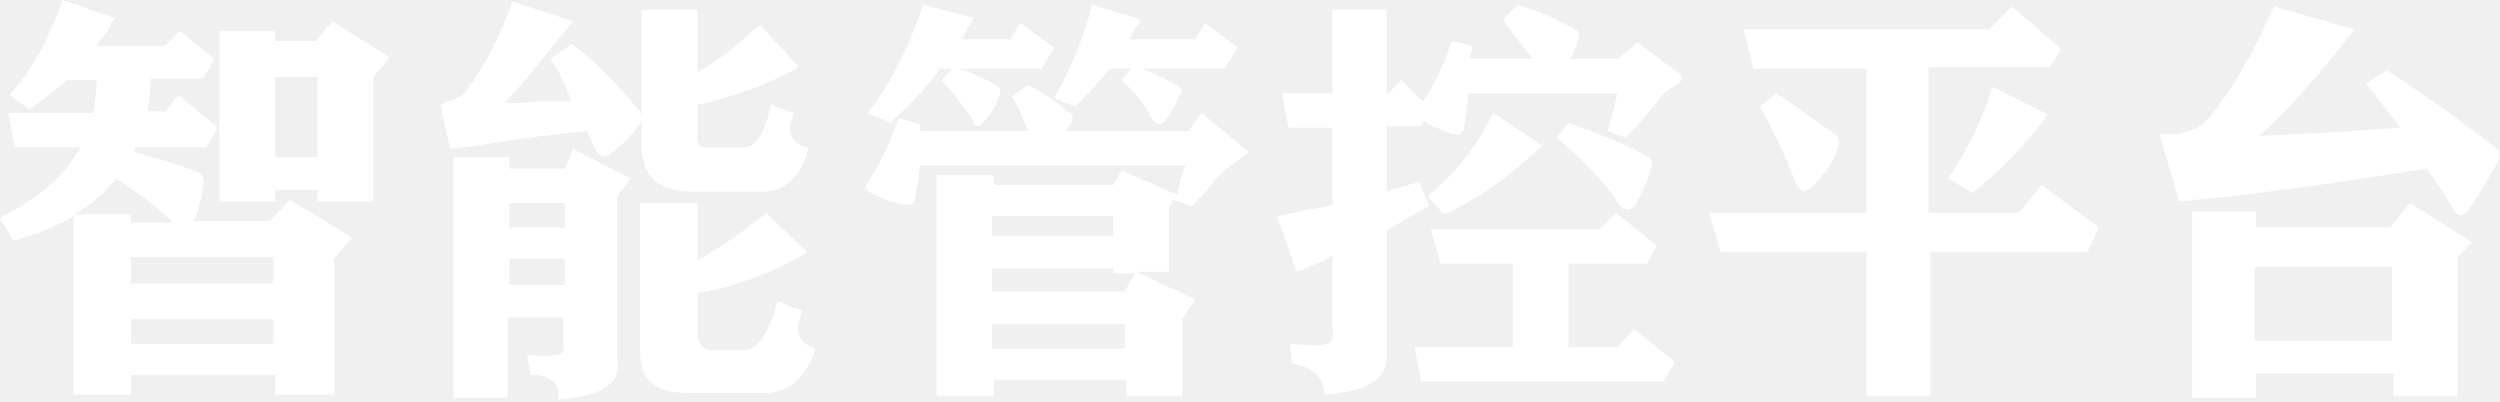
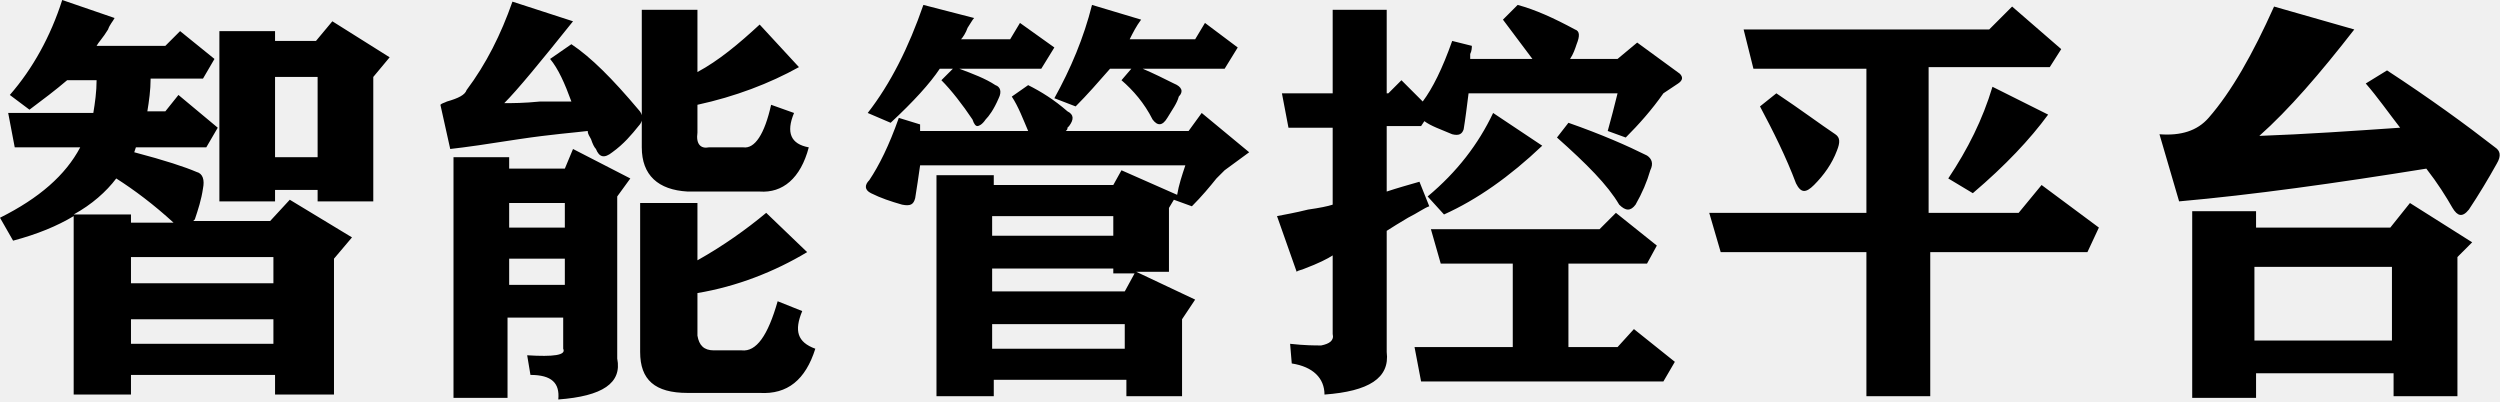
- <svg xmlns="http://www.w3.org/2000/svg" version="1.1" id="图层_1" x="0" y="0" viewBox="0 0 152.7 24.5" xml:space="preserve">
-   <style>.st0{fill:#fff}</style>
-   <path class="st0" d="M.6 5.8C2 4.2 3.1 2.2 3.8 0L7 1.1c-.1.2-.3.4-.4.7-.3.5-.6.8-.7 1h4.2l.9-.9 2.1 1.7-.7 1.2H9.2c0 .7-.1 1.4-.2 2h1.1l.8-1 2.4 2-.7 1.2H8.3l-.1.3c1.9.5 3.1.9 3.8 1.2.4.1.5.5.4 1-.1.7-.3 1.3-.5 1.9l-.1.1h4.7l1.2-1.3 3.8 2.3-1.1 1.3v8.3h-3.6v-1.2H8v1.2H4.5V13.2c-1 .6-2.2 1.1-3.7 1.5L0 13.3c2.4-1.2 4-2.6 4.9-4.3h-4L.5 6.9h5.2c.1-.6.2-1.3.2-2H4.1c-.7.6-1.5 1.2-2.3 1.8L.6 5.8zM8 13.1v.5h2.6c-1.2-1.1-2.4-2-3.5-2.7-.6.8-1.5 1.6-2.6 2.2H8zm0 2.6v1.6h8.7v-1.6H8zm0 3.8V21h8.7v-1.5H8zm5.4-17.6h3.4v.6h2.5l1-1.2 3.5 2.2-1 1.2v7.6h-3.4v-.7h-2.6v.7h-3.4V1.9zm3.4 2.8v4.9h2.6V4.7h-2.6zM34.9 2.7c1.2.8 2.5 2.1 4.1 4 .3.3.3.7 0 1-.4.5-.9 1.1-1.6 1.6-.5.4-.8.3-1-.2-.1-.1-.2-.3-.3-.6-.1-.2-.2-.3-.2-.5-.8.1-2.2.2-4.2.5-1.9.3-3.3.5-4.2.6l-.6-2.7c.1-.1.2-.1.4-.2.7-.2 1.1-.4 1.2-.7 1.2-1.6 2.1-3.4 2.8-5.4L35 1.3c-2 2.5-3.4 4.2-4.2 5 .5 0 1.2 0 2.2-.1h1.9c-.4-1.1-.8-2-1.3-2.6l1.3-.9zm-7.1 6.9h3.3v.7h3.4l.5-1.2 3.5 1.8-.8 1.1v9.9c.3 1.5-.9 2.3-3.6 2.5.1-1-.4-1.5-1.7-1.5l-.2-1.2c1.6.1 2.4 0 2.2-.4v-1.9H31v4.9h-3.3V9.6zm3.3 2.8v1.5h3.4v-1.5h-3.4zm0 3.4v1.6h3.4v-1.6h-3.4zM39.2.6h3.4v3.8c1.3-.7 2.5-1.7 3.8-2.9l2.4 2.6c-1.8 1-3.9 1.8-6.2 2.3v1.7c-.1.7.2 1 .7.9h2.1c.7.1 1.3-.8 1.7-2.6l1.4.5c-.5 1.2-.2 1.9.9 2.1-.5 1.9-1.6 2.8-3 2.7H42c-1.8-.1-2.8-1-2.8-2.7V.6zm0 11.8h3.4v3.5c1.6-.9 3-1.9 4.2-2.9l2.5 2.4c-2 1.2-4.3 2.1-6.7 2.5v2.6c.1.6.4.9 1 .9h1.7c.9.1 1.6-.9 2.2-3l1.5.6c-.5 1.2-.3 1.9.8 2.3-.6 1.9-1.7 2.8-3.4 2.7H42c-2 0-2.9-.8-2.9-2.5v-9.1zM62.8 5.2c.8.4 1.6.9 2.4 1.6.4.2.4.5.1.9l-.1.1c0 .1 0 .1-.1.2h7.5l.8-1.1 2.9 2.4-1.5 1.1-.5.5c-.4.5-.9 1.1-1.5 1.7l-1.1-.4-.3.5v3.9h-2l3.6 1.7-.8 1.2v4.7h-3.4v-1h-8.1v1h-3.5V10.7h3.5v.6H68l.5-.9 3.4 1.5c.1-.6.3-1.2.5-1.8H56.2c-.1.7-.2 1.4-.3 2-.1.4-.3.5-.8.4-.7-.2-1.3-.4-1.9-.7-.4-.2-.4-.5-.1-.8.6-.9 1.2-2.1 1.8-3.8l1.3.4V8h6.6c-.3-.7-.6-1.5-1-2.1l1-.7zM53 6.9c1.4-1.8 2.5-4 3.4-6.6l3.1.8c-.1.1-.2.3-.4.6-.1.3-.3.6-.4.7h3l.6-1 2.1 1.5-.8 1.3h-5c.8.3 1.6.6 2.2 1 .3.1.4.4.2.8-.3.7-.6 1.1-.8 1.3-.2.3-.4.4-.5.4-.1 0-.2-.1-.3-.4-.6-.9-1.3-1.8-1.9-2.4l.7-.7h-.8c-.6.9-1.6 2-3 3.3L53 6.9zm7.6 6.3v1.2H68v-1.2h-7.4zm8.1 4.6l.6-1.1H68v-.3h-7.4v1.4h8.1zm-8.1 2v1.5h8.1v-1.5h-8.1zM64.4 6c1-1.8 1.8-3.7 2.3-5.7l3 .9c-.3.4-.5.8-.7 1.2h4l.6-1 2 1.5-.8 1.3h-5c.7.3 1.3.6 1.9.9.5.2.6.5.3.8-.1.4-.4.8-.7 1.3-.3.5-.6.5-.9.1-.5-1-1.2-1.8-1.9-2.4l.6-.7h-1.3c-.7.8-1.4 1.6-2.1 2.3L64.4 6zM92.7.3c1.1.3 2.2.8 3.5 1.5.3.1.3.4.1.9-.1.3-.2.6-.4.9h2.9l1.2-1 2.6 1.9c.2.2.2.4-.1.6l-.9.6c-.7 1-1.5 1.9-2.3 2.7L98.2 8c.2-.7.4-1.5.6-2.3h-9.1c-.1.8-.2 1.6-.3 2.2-.1.3-.3.4-.7.3-.7-.3-1.3-.5-1.7-.8l-.2.3h-2.1v4c.6-.2 1.3-.4 2-.6l.6 1.5c-.3.1-.7.4-1.3.7-.5.3-1 .6-1.3.8v7.4c.2 1.6-1.1 2.4-3.8 2.6 0-1-.7-1.7-2-1.9l-.1-1.2c.9.1 1.5.1 1.9.1.5-.1.8-.3.7-.7v-4.8c-.3.2-.9.5-1.7.8-.2.1-.4.1-.5.2L78 13.2c.5-.1 1.1-.2 1.9-.4.7-.1 1.2-.2 1.5-.3V7.8h-2.7l-.4-2.1h3.1V.6h3.3v5.1h.1l.8-.8 1.3 1.3c.6-.8 1.2-2 1.8-3.7l1.2.3c0 .1 0 .3-.1.5v.3h3.8l-1.8-2.4.9-.9zm-6.3 20.9h6v-5.1H88l-.6-2.1h10.3l1-1 2.5 2-.6 1.1h-4.8v5.1h3l1-1.1 2.5 2-.7 1.2H86.8l-.4-2.1zm.8-9.2c1.8-1.5 3.1-3.2 4-5.1l3 2c-2 1.9-4 3.3-6 4.2l-1-1.1zm8.6-4.5c2 .7 3.6 1.4 4.8 2 .3.2.4.5.2.9-.2.7-.5 1.4-.9 2.1-.3.4-.6.4-1 0-.7-1.2-2-2.5-3.8-4.1l.7-.9zM106.5 1.8h15l1.4-1.4 3 2.6-.7 1.1h-7.4V13h5.5l1.4-1.7 3.5 2.6-.7 1.5h-9.6v8.8H114v-8.8h-8.9l-.7-2.4h9.6V4.2h-6.9l-.6-2.4zm2 3.9c1.5 1 2.7 1.9 3.6 2.5.3.2.3.5.1 1-.3.8-.8 1.5-1.4 2.1-.5.5-.8.5-1.1-.1-.6-1.6-1.4-3.2-2.2-4.7l1-.8zm10.5 5.2c1.2-1.8 2.1-3.6 2.7-5.6l3.4 1.7c-1.1 1.5-2.6 3.1-4.6 4.8l-1.5-.9zM145.8 4.3c2.6 1.7 4.8 3.3 6.6 4.7.3.2.4.5.1 1-.5.9-1.1 1.9-1.7 2.8-.4.5-.7.4-1-.1-.4-.7-.9-1.5-1.6-2.4-5.6.9-10.6 1.6-15.1 2l-1.2-4.1c1.3.1 2.3-.2 3-1 1.4-1.6 2.7-3.9 4-6.8l4.9 1.4c-2.1 2.7-4 4.9-5.8 6.5 2.8-.1 5.7-.3 8.6-.5-.7-.9-1.4-1.9-2.1-2.7l1.3-.8zm-11.9 8.6h3.9v1h8.2l1.2-1.5 3.8 2.4-.9.9v8.5h-3.9v-1.4h-8.4v1.5h-3.9V12.9zm3.8 3.4v4.5h8.4v-4.5h-8.4z" />
+ <svg xmlns="http://www.w3.org/2000/svg" viewBox="0 0 152.7 24.5">
+   <path d="M.6 5.8C2 4.2 3.1 2.2 3.8 0L7 1.1c-.1.2-.3.4-.4.7-.3.5-.6.8-.7 1h4.2l.9-.9 2.1 1.7-.7 1.2H9.2c0 .7-.1 1.4-.2 2h1.1l.8-1 2.4 2-.7 1.2H8.3l-.1.3c1.9.5 3.1.9 3.8 1.2.4.1.5.5.4 1-.1.7-.3 1.3-.5 1.9l-.1.1h4.7l1.2-1.3 3.8 2.3-1.1 1.3v8.3h-3.6v-1.2H8v1.2H4.5V13.2c-1 .6-2.2 1.1-3.7 1.5L0 13.3c2.4-1.2 4-2.6 4.9-4.3h-4L.5 6.9h5.2c.1-.6.2-1.3.2-2H4.1c-.7.6-1.5 1.2-2.3 1.8L.6 5.8zM8 13.1v.5h2.6c-1.2-1.1-2.4-2-3.5-2.7-.6.8-1.5 1.6-2.6 2.2H8zm0 2.6v1.6h8.7v-1.6H8zm0 3.8V21h8.7v-1.5H8zm5.4-17.6h3.4v.6h2.5l1-1.2 3.5 2.2-1 1.2v7.6h-3.4v-.7h-2.6v.7h-3.4V1.9zm3.4 2.8v4.9h2.6V4.7h-2.6zm18.1-2c1.2.8 2.5 2.1 4.1 4 .3.3.3.7 0 1-.4.5-.9 1.1-1.6 1.6-.5.4-.8.3-1-.2-.1-.1-.2-.3-.3-.6-.1-.2-.2-.3-.2-.5-.8.1-2.2.2-4.2.5-1.9.3-3.3.5-4.2.6l-.6-2.7c.1-.1.2-.1.4-.2.7-.2 1.1-.4 1.2-.7 1.2-1.6 2.1-3.4 2.8-5.4L35 1.3c-2 2.5-3.4 4.2-4.2 5 .5 0 1.2 0 2.2-.1h1.9c-.4-1.1-.8-2-1.3-2.6l1.3-.9zm-7.1 6.9h3.3v.7h3.4l.5-1.2 3.5 1.8-.8 1.1v9.9c.3 1.5-.9 2.3-3.6 2.5.1-1-.4-1.5-1.7-1.5l-.2-1.2c1.6.1 2.4 0 2.2-.4v-1.9H31v4.9h-3.3V9.6zm3.3 2.8v1.5h3.4v-1.5h-3.4zm0 3.4v1.6h3.4v-1.6h-3.4zM39.2.6h3.4v3.8c1.3-.7 2.5-1.7 3.8-2.9l2.4 2.6c-1.8 1-3.9 1.8-6.2 2.3v1.7c-.1.7.2 1 .7.9h2.1c.7.1 1.3-.8 1.7-2.6l1.4.5c-.5 1.2-.2 1.9.9 2.1-.5 1.9-1.6 2.8-3 2.7H42c-1.8-.1-2.8-1-2.8-2.7V.6zm0 11.8h3.4v3.5c1.6-.9 3-1.9 4.2-2.9l2.5 2.4c-2 1.2-4.3 2.1-6.7 2.5v2.6c.1.6.4.9 1 .9h1.7c.9.1 1.6-.9 2.2-3l1.5.6c-.5 1.2-.3 1.9.8 2.3-.6 1.9-1.7 2.8-3.4 2.7H42c-2 0-2.9-.8-2.9-2.5v-9.1zm23.6-7.2c.8.4 1.6.9 2.4 1.6.4.2.4.5.1.9l-.1.1c0 .1 0 .1-.1.2h7.5l.8-1.1 2.9 2.4-1.5 1.1-.5.5c-.4.5-.9 1.1-1.5 1.7l-1.1-.4-.3.5v3.9h-2l3.6 1.7-.8 1.2v4.7h-3.4v-1h-8.1v1h-3.5V10.7h3.5v.6H68l.5-.9 3.4 1.5c.1-.6.3-1.2.5-1.8H56.2c-.1.7-.2 1.4-.3 2-.1.4-.3.5-.8.4-.7-.2-1.3-.4-1.9-.7-.4-.2-.4-.5-.1-.8.6-.9 1.2-2.1 1.8-3.8l1.3.4V8h6.6c-.3-.7-.6-1.5-1-2.1l1-.7zM53 6.9c1.4-1.8 2.5-4 3.4-6.6l3.1.8c-.1.1-.2.3-.4.6-.1.3-.3.6-.4.7h3l.6-1 2.1 1.5-.8 1.3h-5c.8.3 1.6.6 2.2 1 .3.1.4.4.2.8-.3.7-.6 1.1-.8 1.3-.2.3-.4.4-.5.4-.1 0-.2-.1-.3-.4-.6-.9-1.3-1.8-1.9-2.4l.7-.7h-.8c-.6.9-1.6 2-3 3.3L53 6.9zm7.6 6.3v1.2H68v-1.2h-7.4zm8.1 4.6l.6-1.1H68v-.3h-7.4v1.4h8.1zm-8.1 2v1.5h8.1v-1.5h-8.1zM64.4 6c1-1.8 1.8-3.7 2.3-5.7l3 .9c-.3.4-.5.8-.7 1.2h4l.6-1 2 1.5-.8 1.3h-5c.7.3 1.3.6 1.9.9.5.2.6.5.3.8-.1.4-.4.8-.7 1.3-.3.5-.6.5-.9.1-.5-1-1.2-1.8-1.9-2.4l.6-.7h-1.3c-.7.8-1.4 1.6-2.1 2.3L64.4 6zM92.7.3c1.1.3 2.2.8 3.5 1.5.3.1.3.4.1.9-.1.3-.2.6-.4.9h2.9l1.2-1 2.6 1.9c.2.2.2.4-.1.6l-.9.6c-.7 1-1.5 1.9-2.3 2.7L98.2 8c.2-.7.4-1.5.6-2.3h-9.1c-.1.8-.2 1.6-.3 2.2-.1.3-.3.4-.7.3-.7-.3-1.3-.5-1.7-.8l-.2.3h-2.1v4c.6-.2 1.3-.4 2-.6l.6 1.5c-.3.1-.7.4-1.3.7-.5.3-1 .6-1.3.8v7.4c.2 1.6-1.1 2.4-3.8 2.6 0-1-.7-1.7-2-1.9l-.1-1.2c.9.1 1.5.1 1.9.1.5-.1.8-.3.7-.7v-4.8c-.3.2-.9.5-1.7.8-.2.1-.4.1-.5.2L78 13.2c.5-.1 1.1-.2 1.9-.4.7-.1 1.2-.2 1.5-.3V7.8h-2.7l-.4-2.1h3.1V.6h3.3v5.1h.1l.8-.8 1.3 1.3c.6-.8 1.2-2 1.8-3.7l1.2.3c0 .1 0 .3-.1.5v.3h3.8l-1.8-2.4.9-.9zm-6.3 20.9h6v-5.1H88l-.6-2.1h10.3l1-1 2.5 2-.6 1.1h-4.8v5.1h3l1-1.1 2.5 2-.7 1.2H86.8l-.4-2.1zm.8-9.2c1.8-1.5 3.1-3.2 4-5.1l3 2c-2 1.9-4 3.3-6 4.2l-1-1.1zm8.6-4.5c2 .7 3.6 1.4 4.8 2 .3.2.4.5.2.9-.2.7-.5 1.4-.9 2.1-.3.4-.6.4-1 0-.7-1.2-2-2.5-3.8-4.1l.7-.9zm10.7-5.7h15l1.4-1.4 3 2.6-.7 1.1h-7.4V13h5.5l1.4-1.7 3.5 2.6-.7 1.5h-9.6v8.8H114v-8.8h-8.9l-.7-2.4h9.6V4.2h-6.9l-.6-2.4zm2 3.9c1.5 1 2.7 1.9 3.6 2.5.3.2.3.5.1 1-.3.8-.8 1.5-1.4 2.1-.5.5-.8.5-1.1-.1-.6-1.6-1.4-3.2-2.2-4.7l1-.8zm10.5 5.2c1.2-1.8 2.1-3.6 2.7-5.6l3.4 1.7c-1.1 1.5-2.6 3.1-4.6 4.8l-1.5-.9zm26.8-6.6c2.6 1.7 4.8 3.3 6.6 4.7.3.2.4.5.1 1-.5.9-1.1 1.9-1.7 2.8-.4.5-.7.4-1-.1-.4-.7-.9-1.5-1.6-2.4-5.6.9-10.6 1.6-15.1 2l-1.2-4.1c1.3.1 2.3-.2 3-1 1.4-1.6 2.7-3.9 4-6.8l4.9 1.4c-2.1 2.7-4 4.9-5.8 6.5 2.8-.1 5.7-.3 8.6-.5-.7-.9-1.4-1.9-2.1-2.7l1.3-.8zm-11.9 8.6h3.9v1h8.2l1.2-1.5 3.8 2.4-.9.9v8.5h-3.9v-1.4h-8.4v1.5h-3.9V12.9zm3.8 3.4v4.5h8.4v-4.5h-8.4z" />
</svg>
